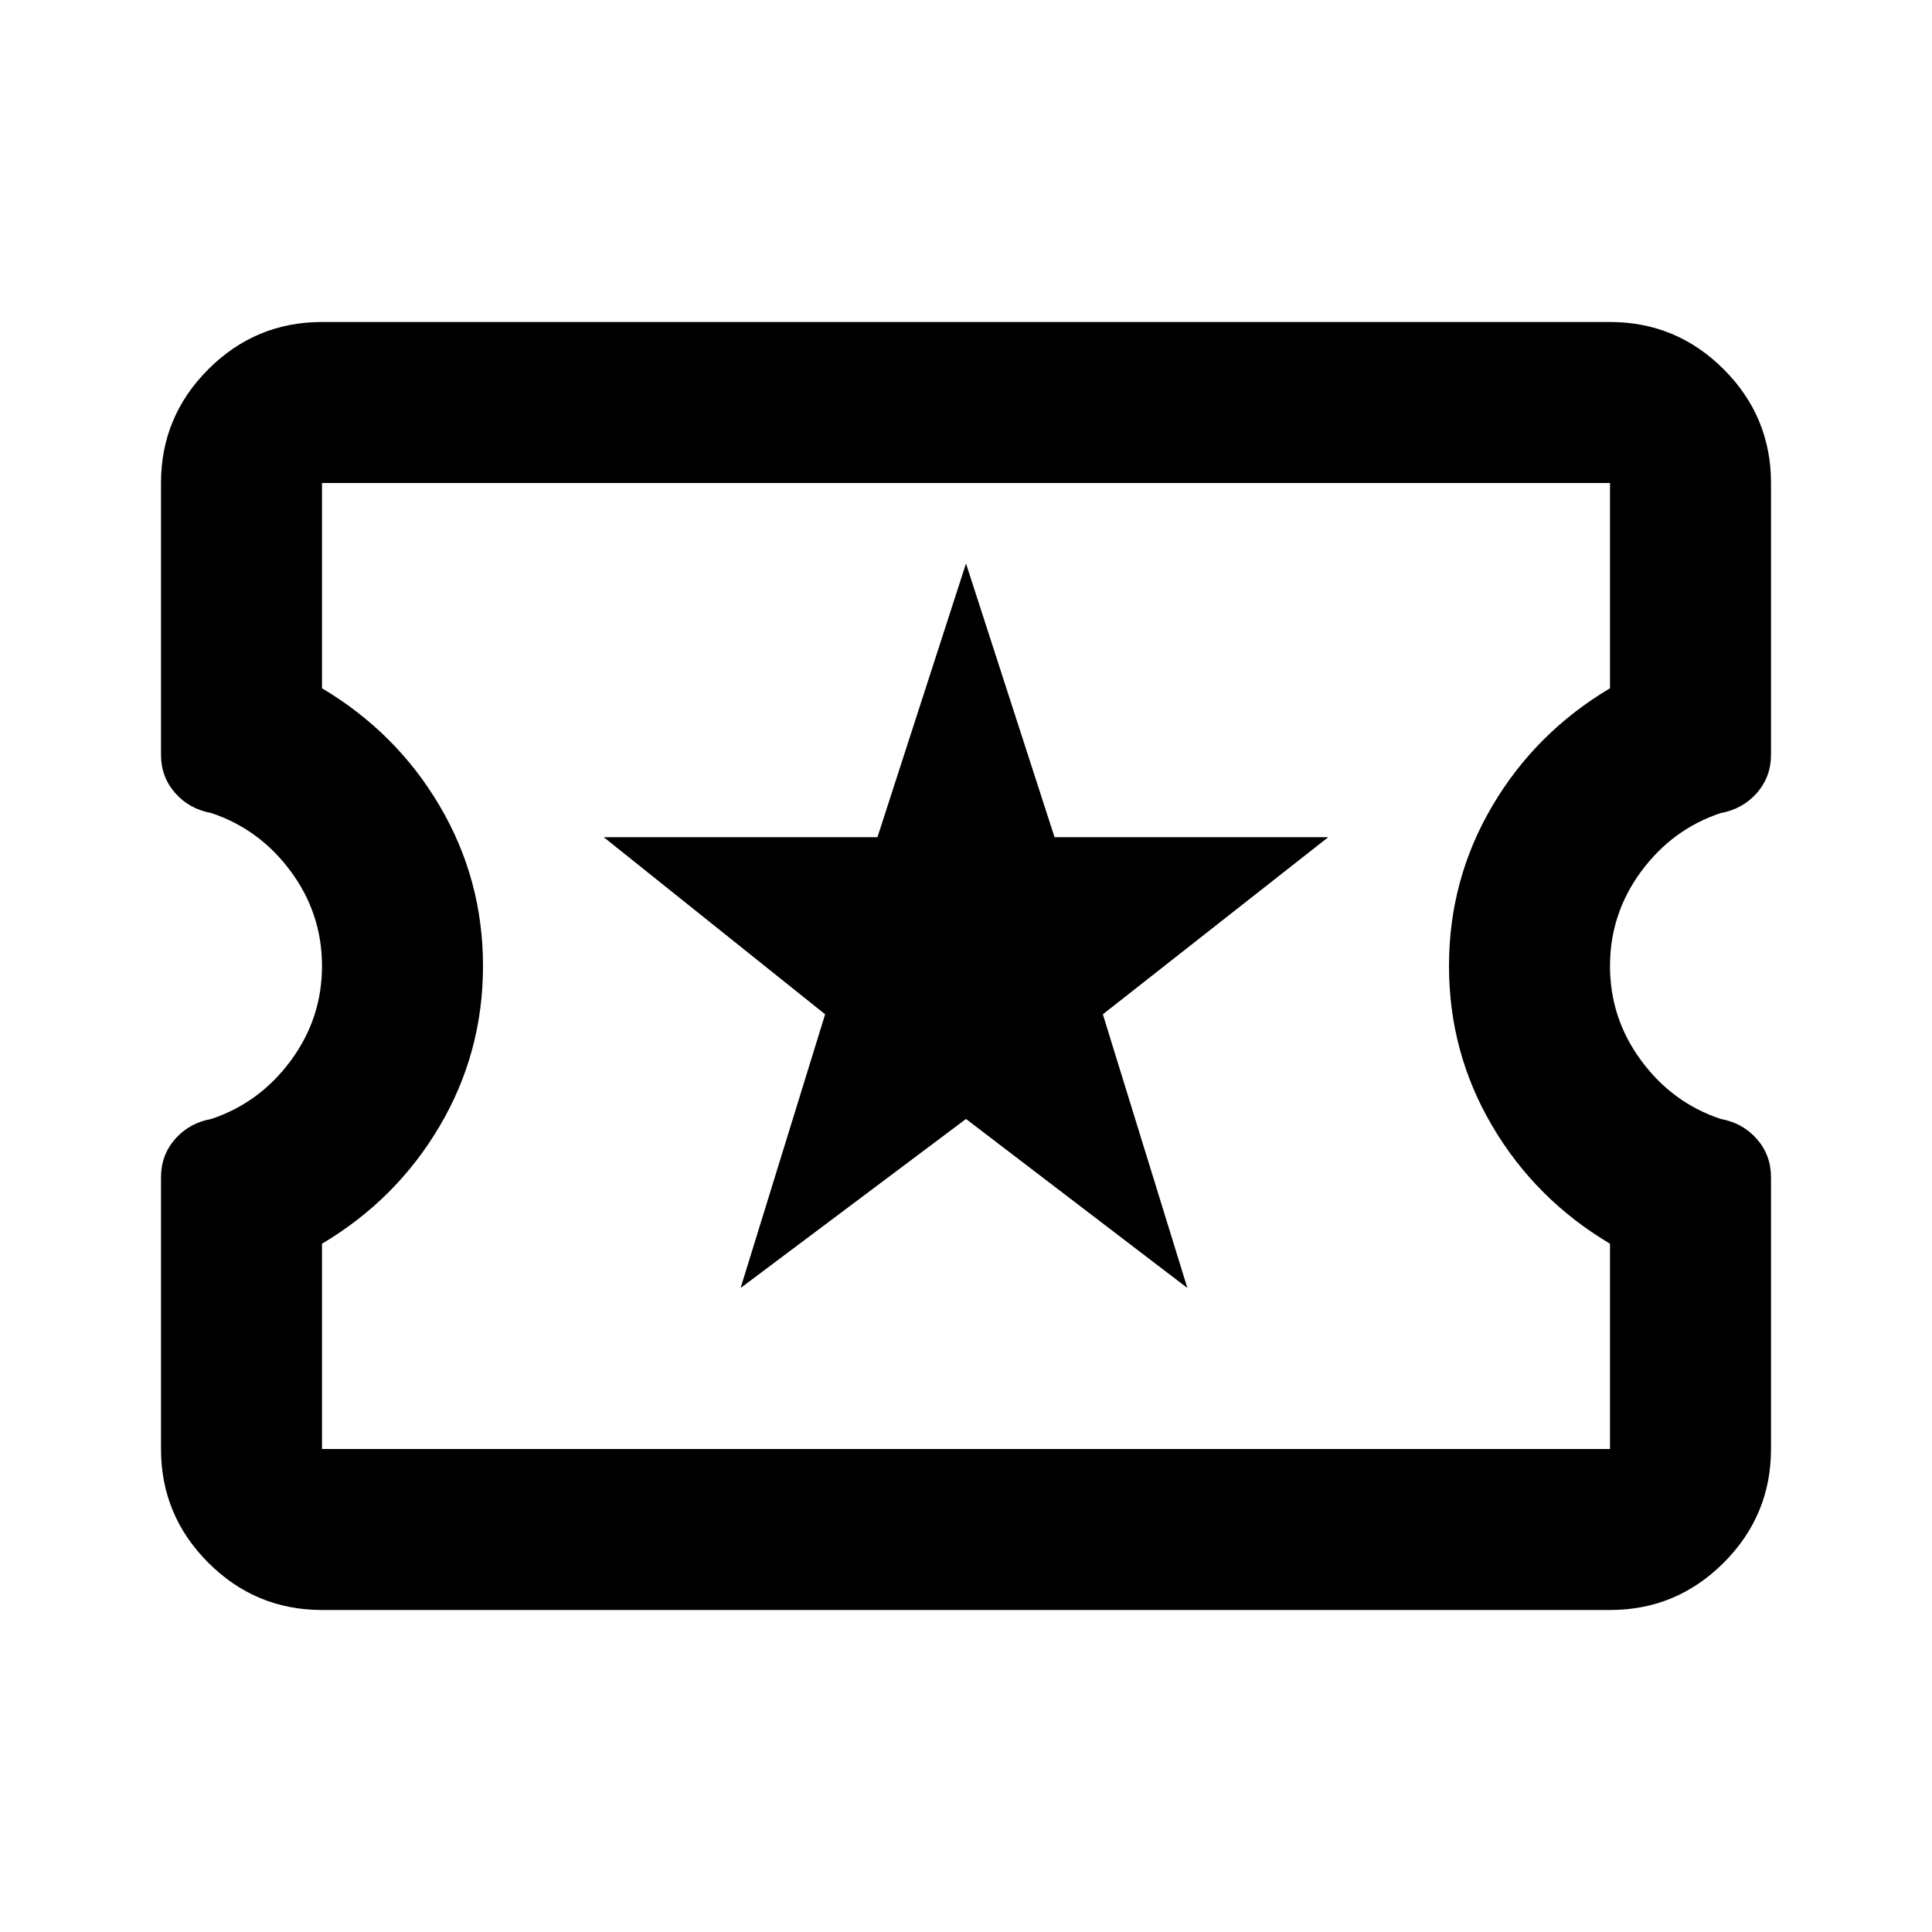
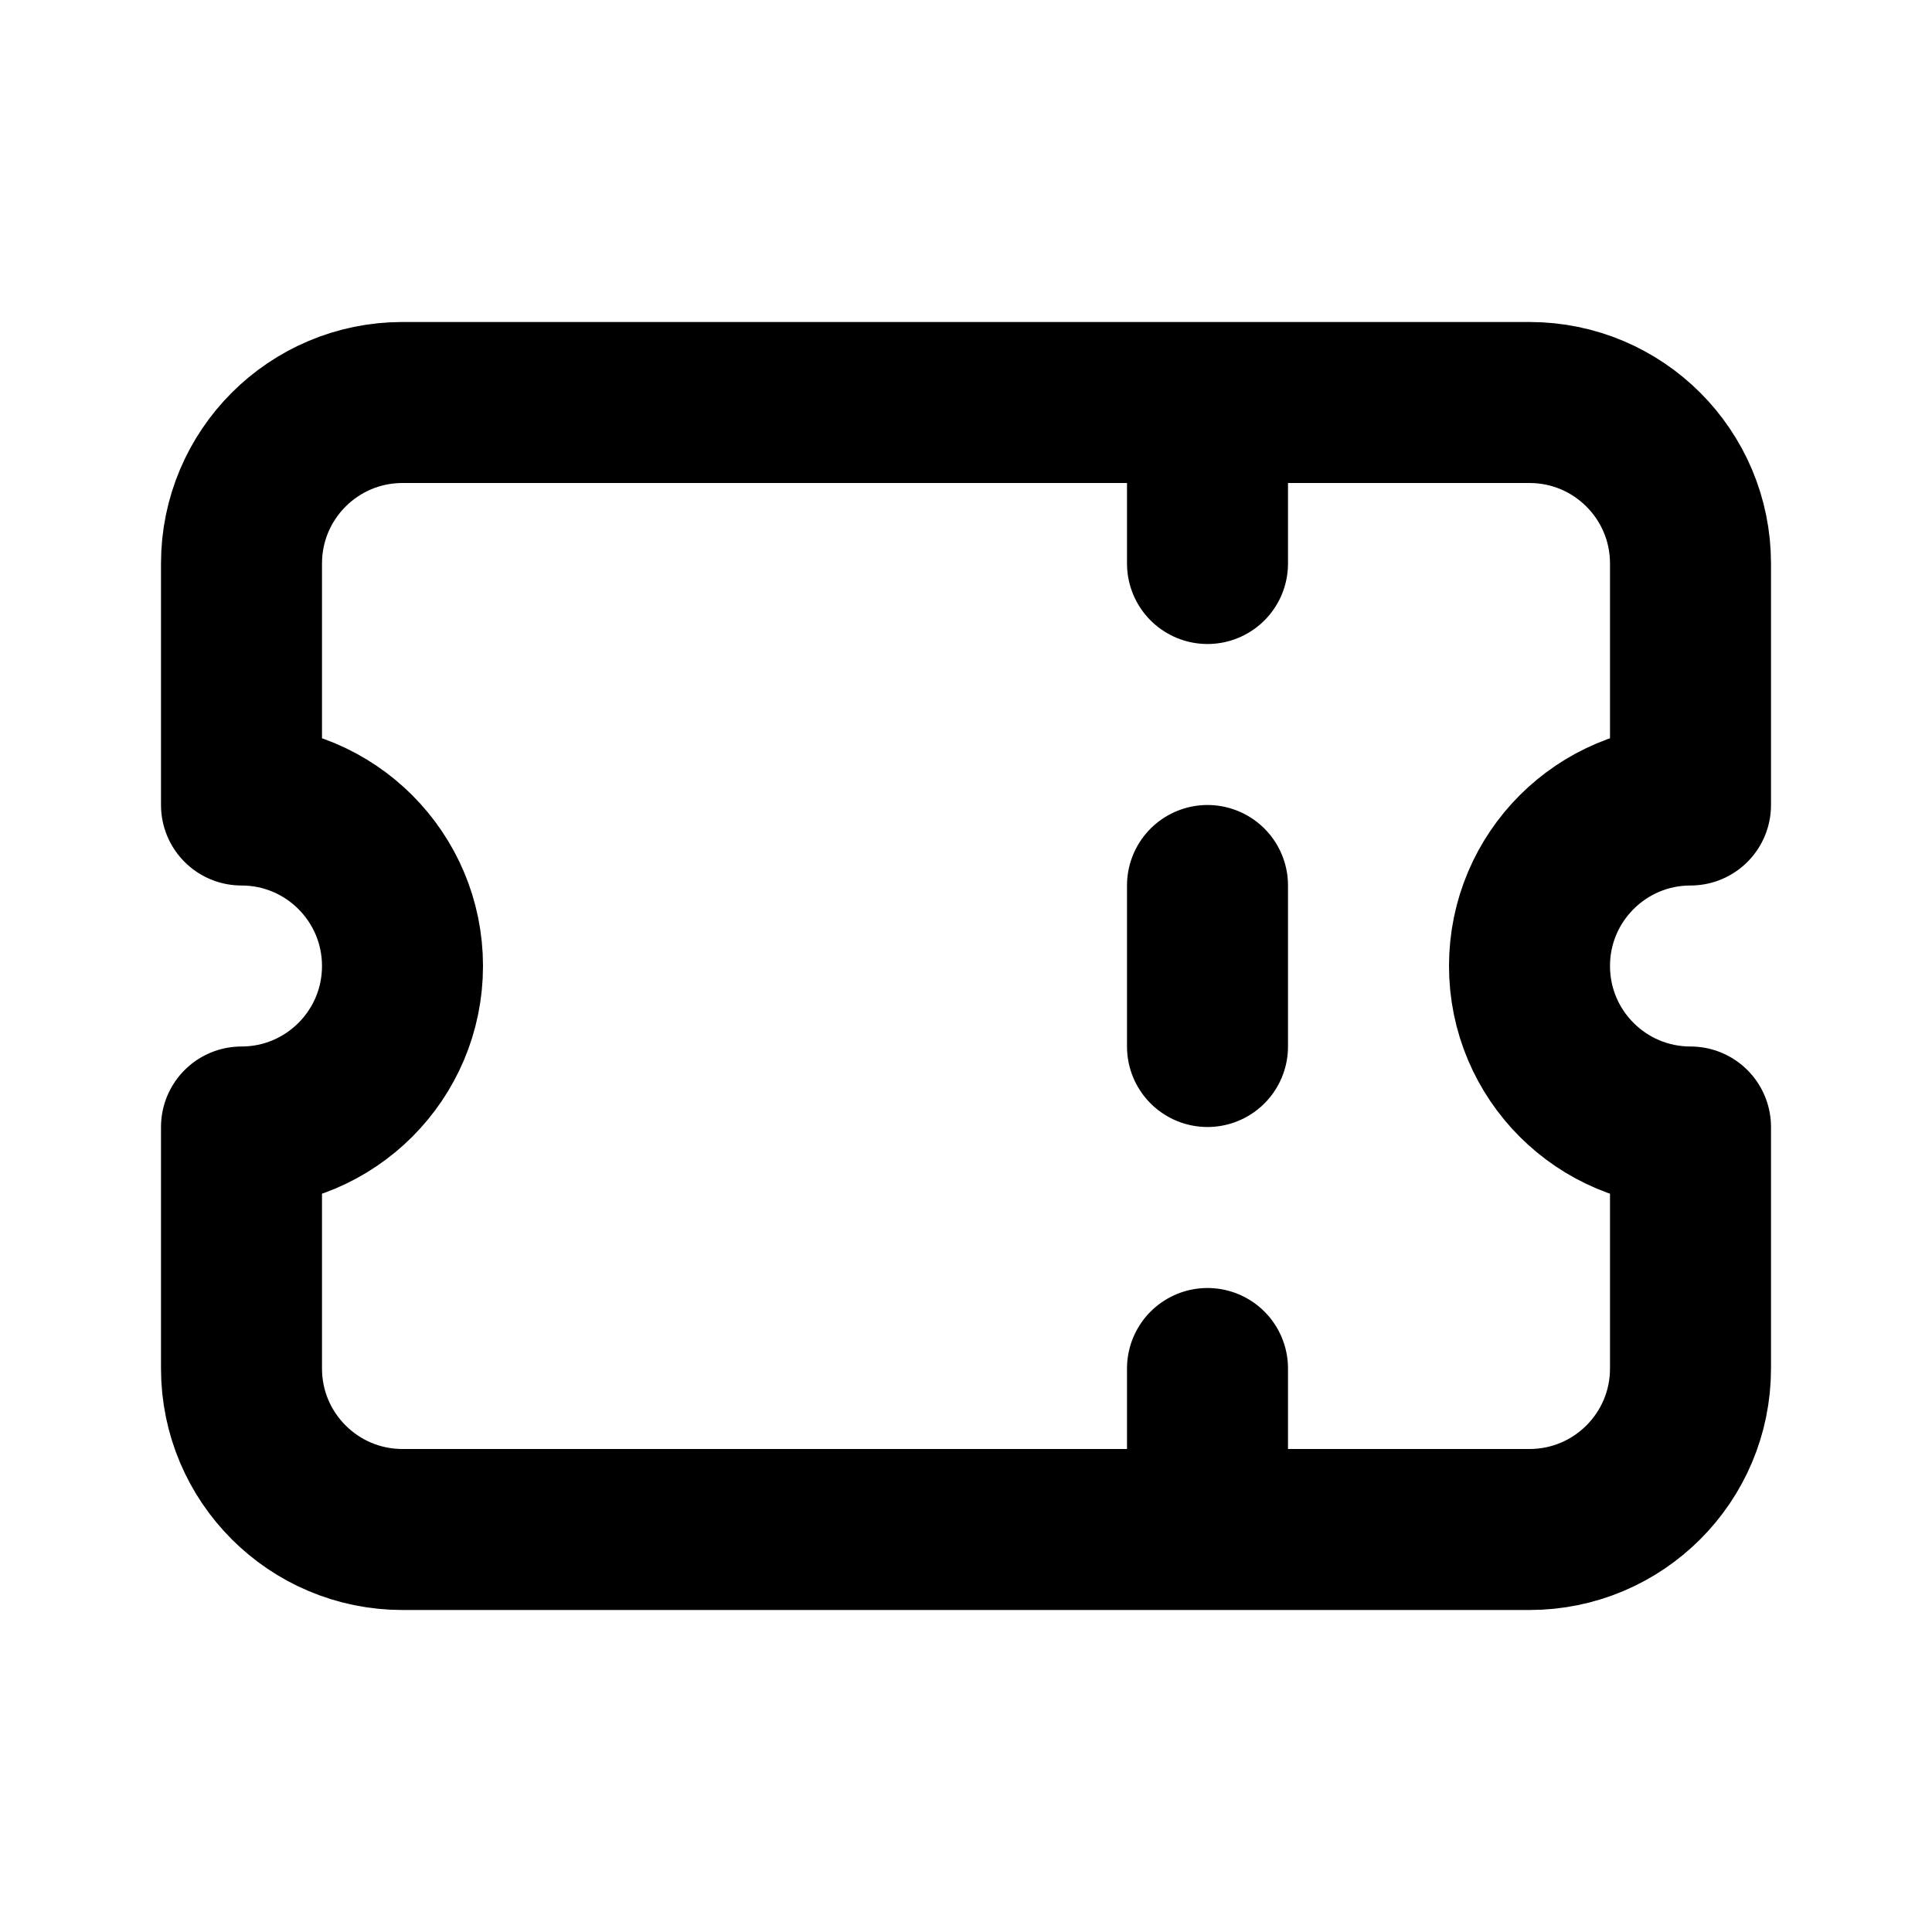
- <svg xmlns="http://www.w3.org/2000/svg" height="24px" viewBox="0 -960 960 960" width="24px" fill="#000000">
-   <path d="m368-320 112-84 110 84-42-136 112-88H524l-44-136-44 136H300l110 88-42 136ZM160-160q-33 0-56.5-23.5T80-240v-135q0-11 7-19t18-10q24-8 39.5-29t15.5-47q0-26-15.5-47T105-556q-11-2-18-10t-7-19v-135q0-33 23.5-56.5T160-800h640q33 0 56.5 23.5T880-720v135q0 11-7 19t-18 10q-24 8-39.5 29T800-480q0 26 15.5 47t39.5 29q11 2 18 10t7 19v135q0 33-23.5 56.5T800-160H160Zm0-80h640v-102q-37-22-58.5-58.5T720-480q0-43 21.5-79.5T800-618v-102H160v102q37 22 58.5 58.5T240-480q0 43-21.5 79.5T160-342v102Zm320-240Z" />
+ <svg xmlns="http://www.w3.org/2000/svg" width="24" height="24" viewBox="0 0 24 24">
+   <path fill="none" stroke="currentColor" stroke-linecap="round" stroke-linejoin="round" stroke-width="2" d="M15 5v2m0 4v2m0 4v2M5 5h14a2 2 0 0 1 2 2v3a2 2 0 0 0 0 4v3a2 2 0 0 1-2 2H5a2 2 0 0 1-2-2v-3a2 2 0 0 0 0-4V7a2 2 0 0 1 2-2" />
</svg>
